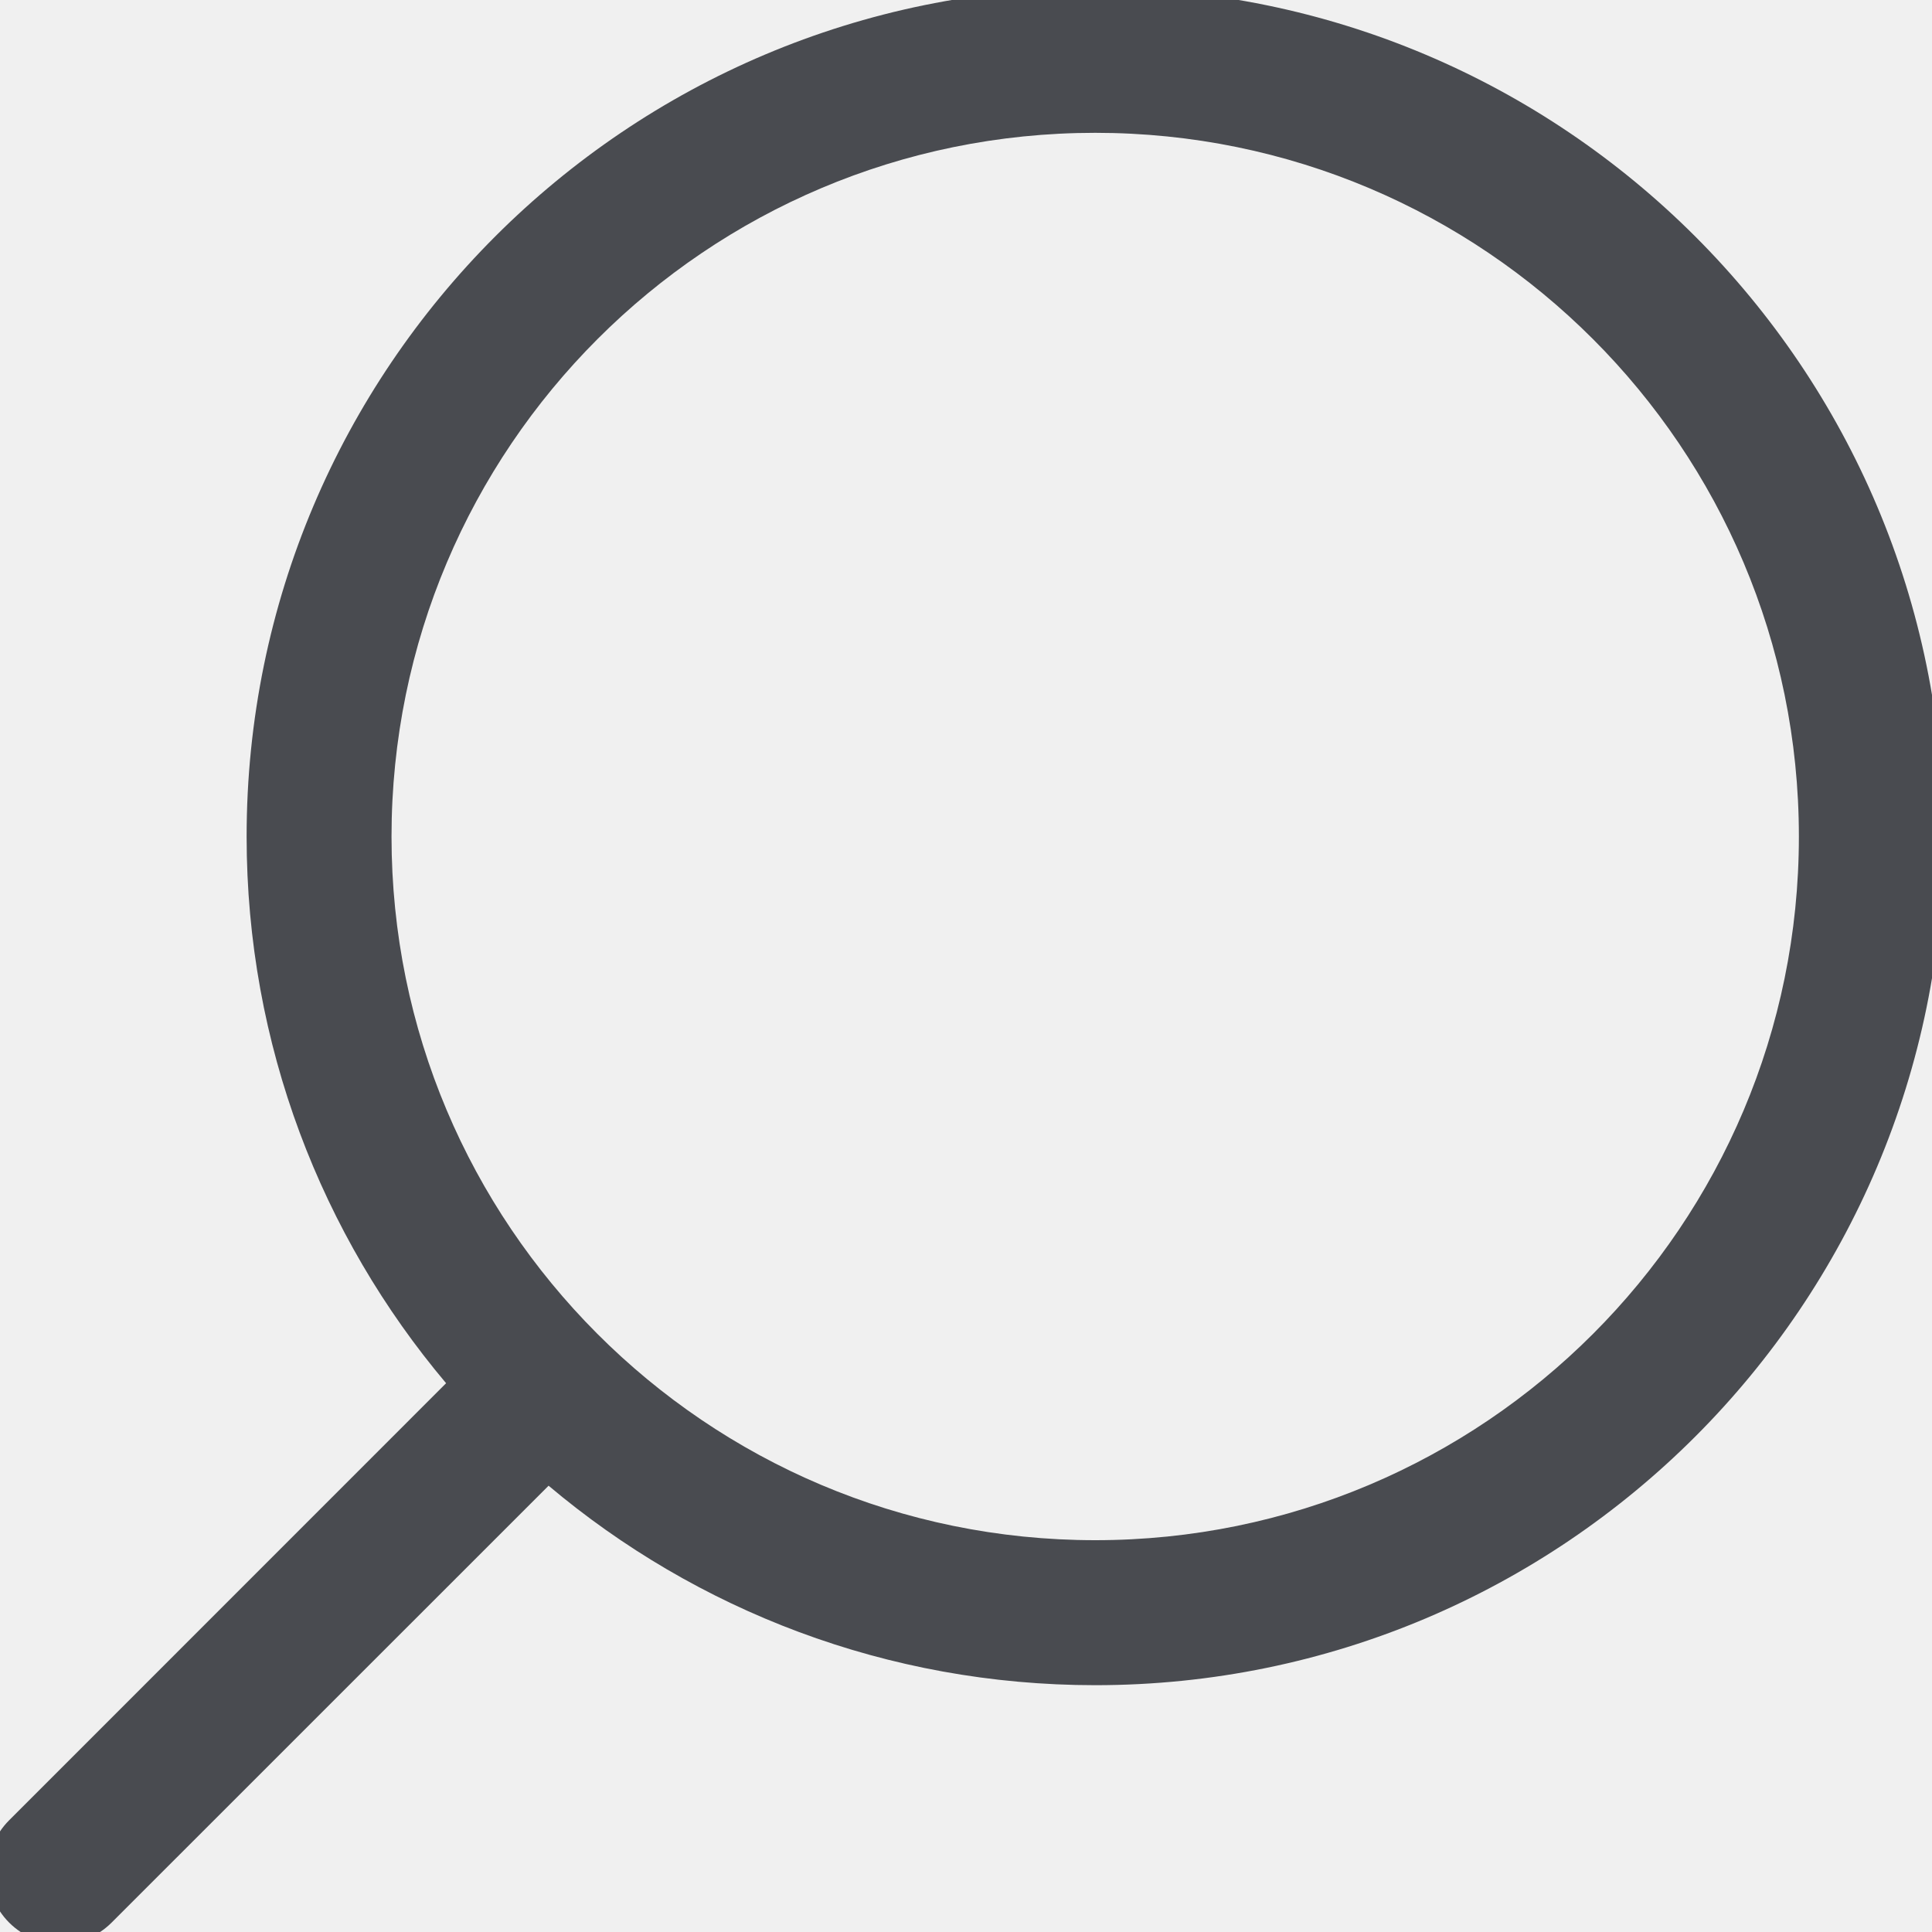
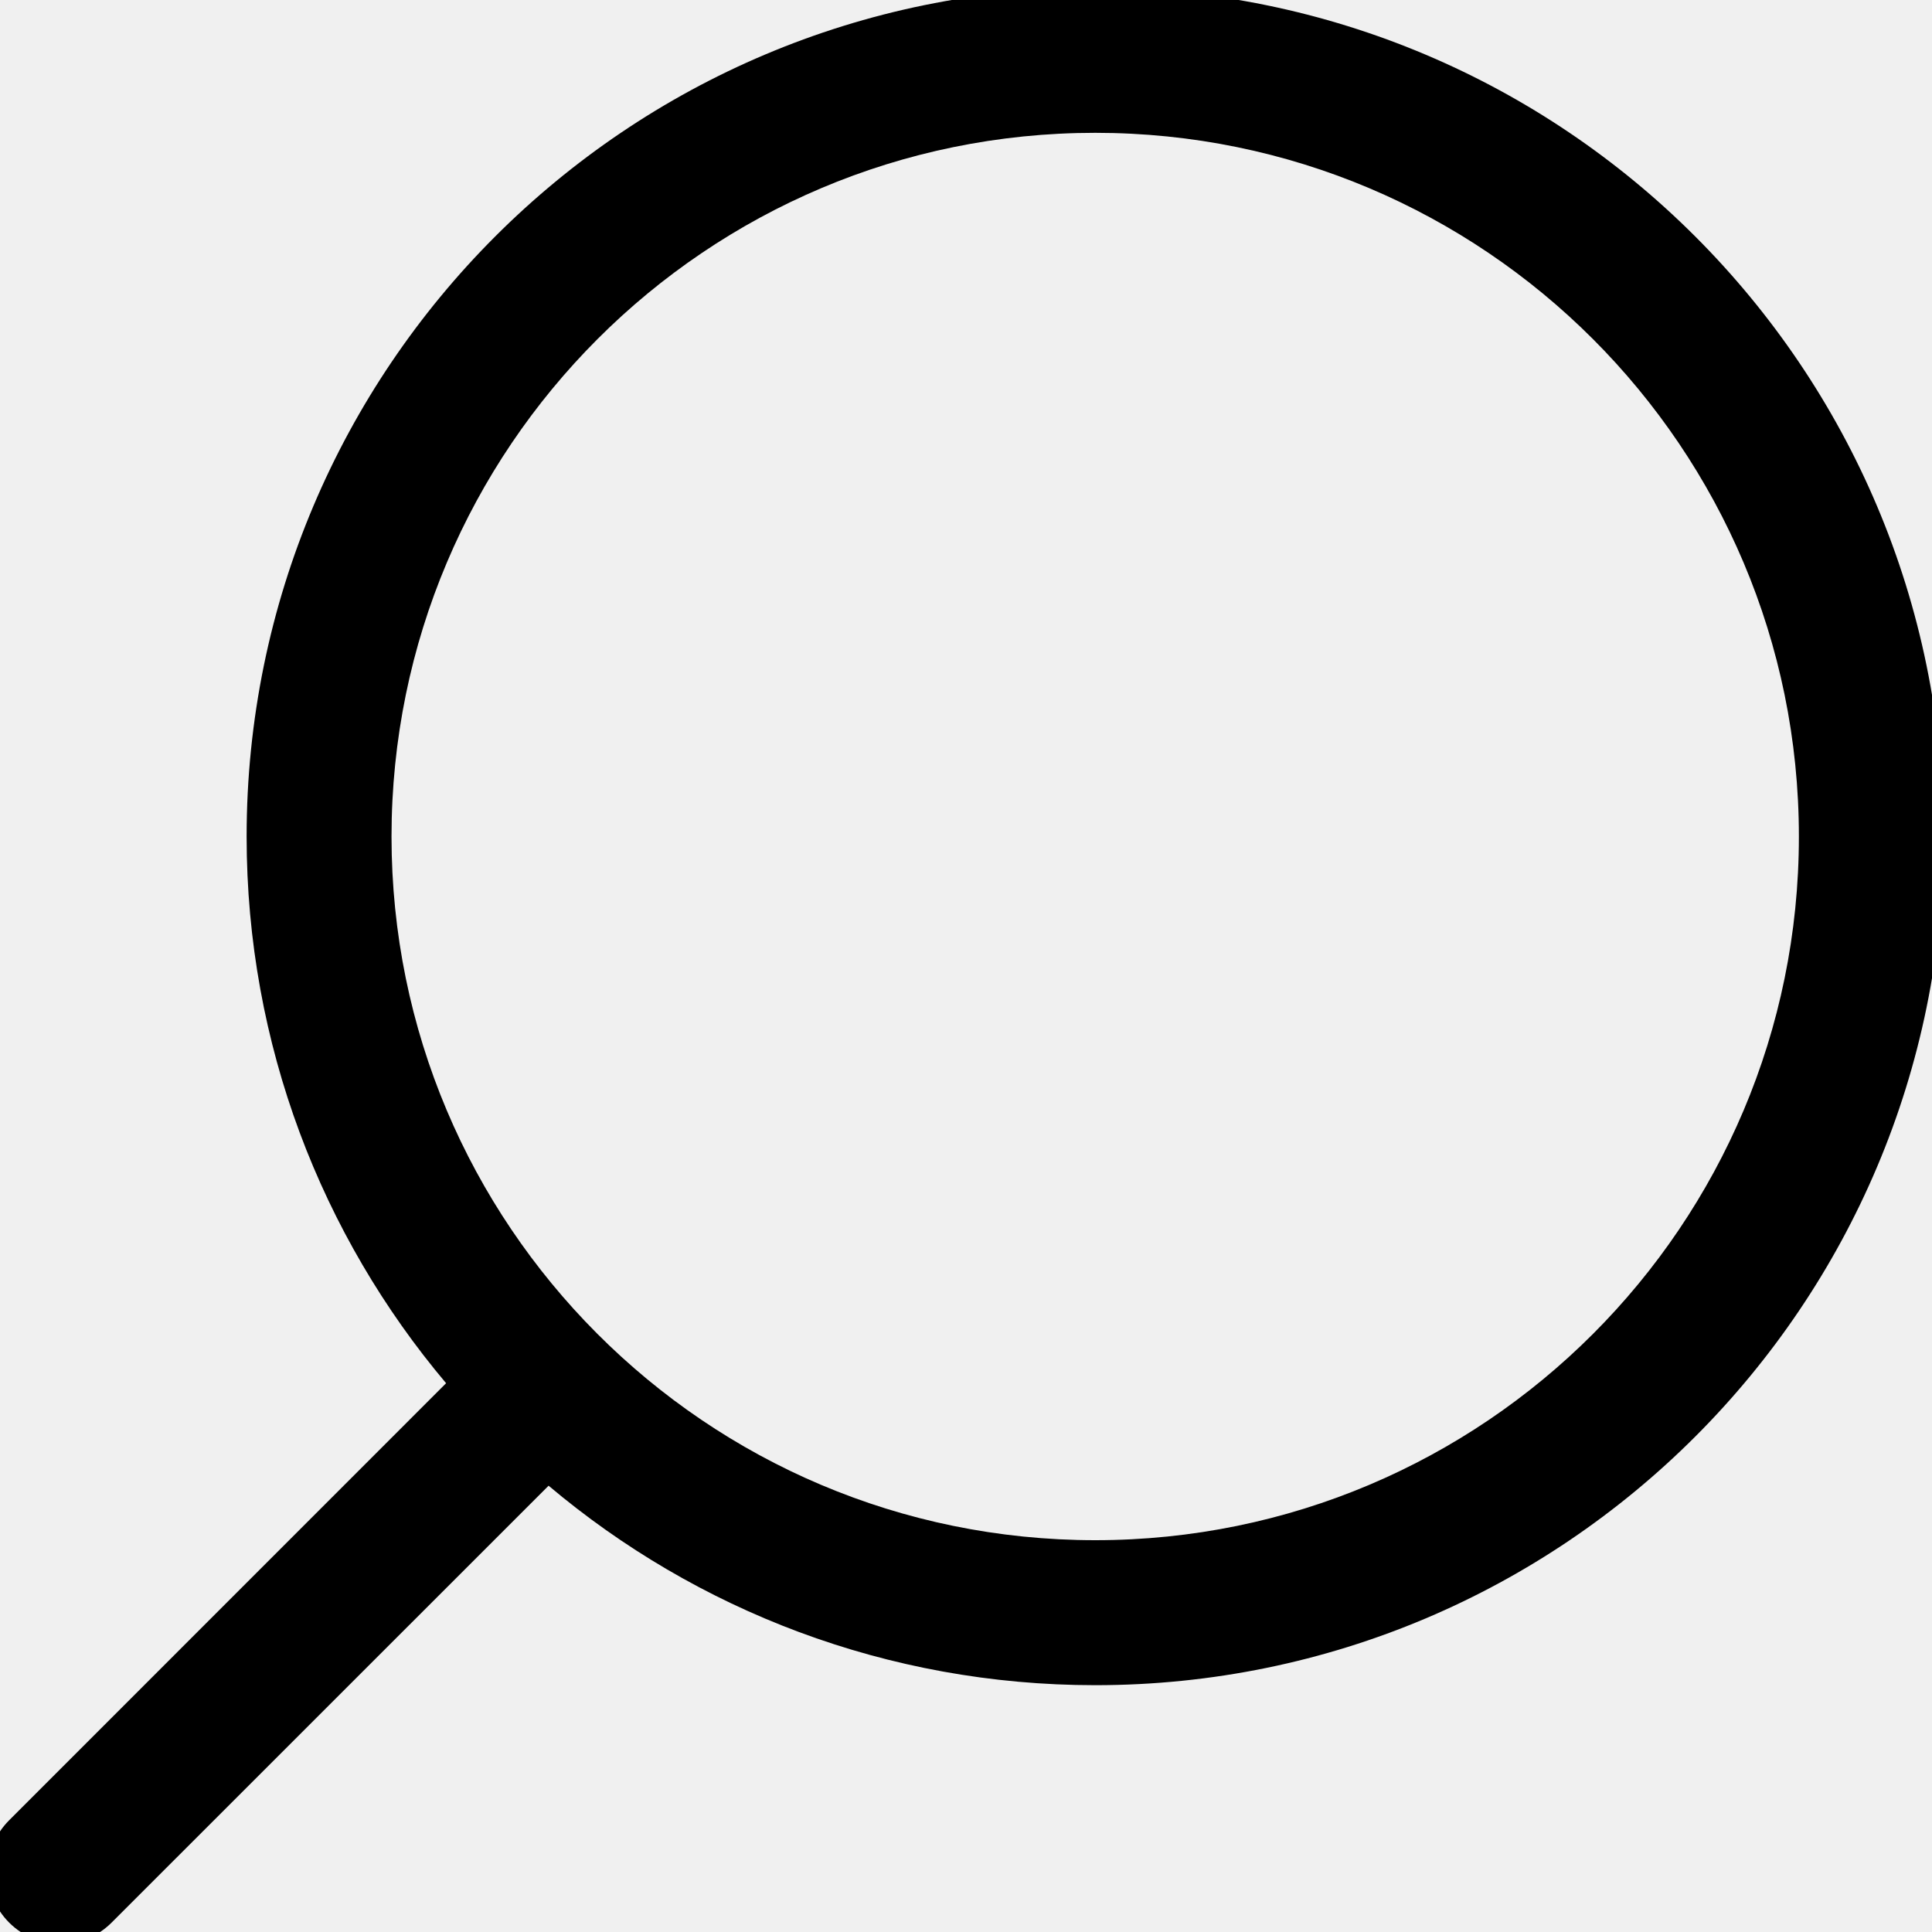
- <svg xmlns="http://www.w3.org/2000/svg" width="20" height="20" viewBox="0 0 20 20" fill="none">
+ <svg xmlns="http://www.w3.org/2000/svg" width="20" height="20" viewBox="0 0 20 20" fill="currentColor">
  <g clip-path="url(#clip0)">
-     <path fill-rule="evenodd" clip-rule="evenodd" d="M11.338 -0.125C16.189 -0.125 20.122 3.808 20.122 8.66C20.122 13.511 16.189 17.445 11.338 17.445C9.182 17.445 7.207 16.668 5.679 15.38L1.155 19.903C0.862 20.196 0.388 20.196 0.095 19.903C-0.198 19.61 -0.198 19.135 0.095 18.843L4.618 14.319C3.33 12.791 2.553 10.815 2.553 8.66C2.553 3.808 6.486 -0.125 11.338 -0.125ZM18.622 8.66C18.622 4.636 15.361 1.375 11.338 1.375C7.315 1.375 4.053 4.636 4.053 8.66C4.053 10.668 4.865 12.486 6.18 13.804L6.18 13.804C7.499 15.127 9.322 15.944 11.338 15.944C15.361 15.944 18.622 12.683 18.622 8.66Z" fill="#494B50" />
+     <path fill-rule="evenodd" clip-rule="evenodd" d="M11.338 -0.125C16.189 -0.125 20.122 3.808 20.122 8.66C20.122 13.511 16.189 17.445 11.338 17.445C9.182 17.445 7.207 16.668 5.679 15.38L1.155 19.903C0.862 20.196 0.388 20.196 0.095 19.903C-0.198 19.61 -0.198 19.135 0.095 18.843L4.618 14.319C3.33 12.791 2.553 10.815 2.553 8.66C2.553 3.808 6.486 -0.125 11.338 -0.125ZM18.622 8.66C18.622 4.636 15.361 1.375 11.338 1.375C7.315 1.375 4.053 4.636 4.053 8.66C4.053 10.668 4.865 12.486 6.18 13.804L6.18 13.804C7.499 15.127 9.322 15.944 11.338 15.944C15.361 15.944 18.622 12.683 18.622 8.66Z" />
  </g>
  <defs>
    <clipPath id="clip0">
-       <rect width="20" height="20" fill="white" />
+       <rect width="20" height="20" />
    </clipPath>
  </defs>
</svg>
